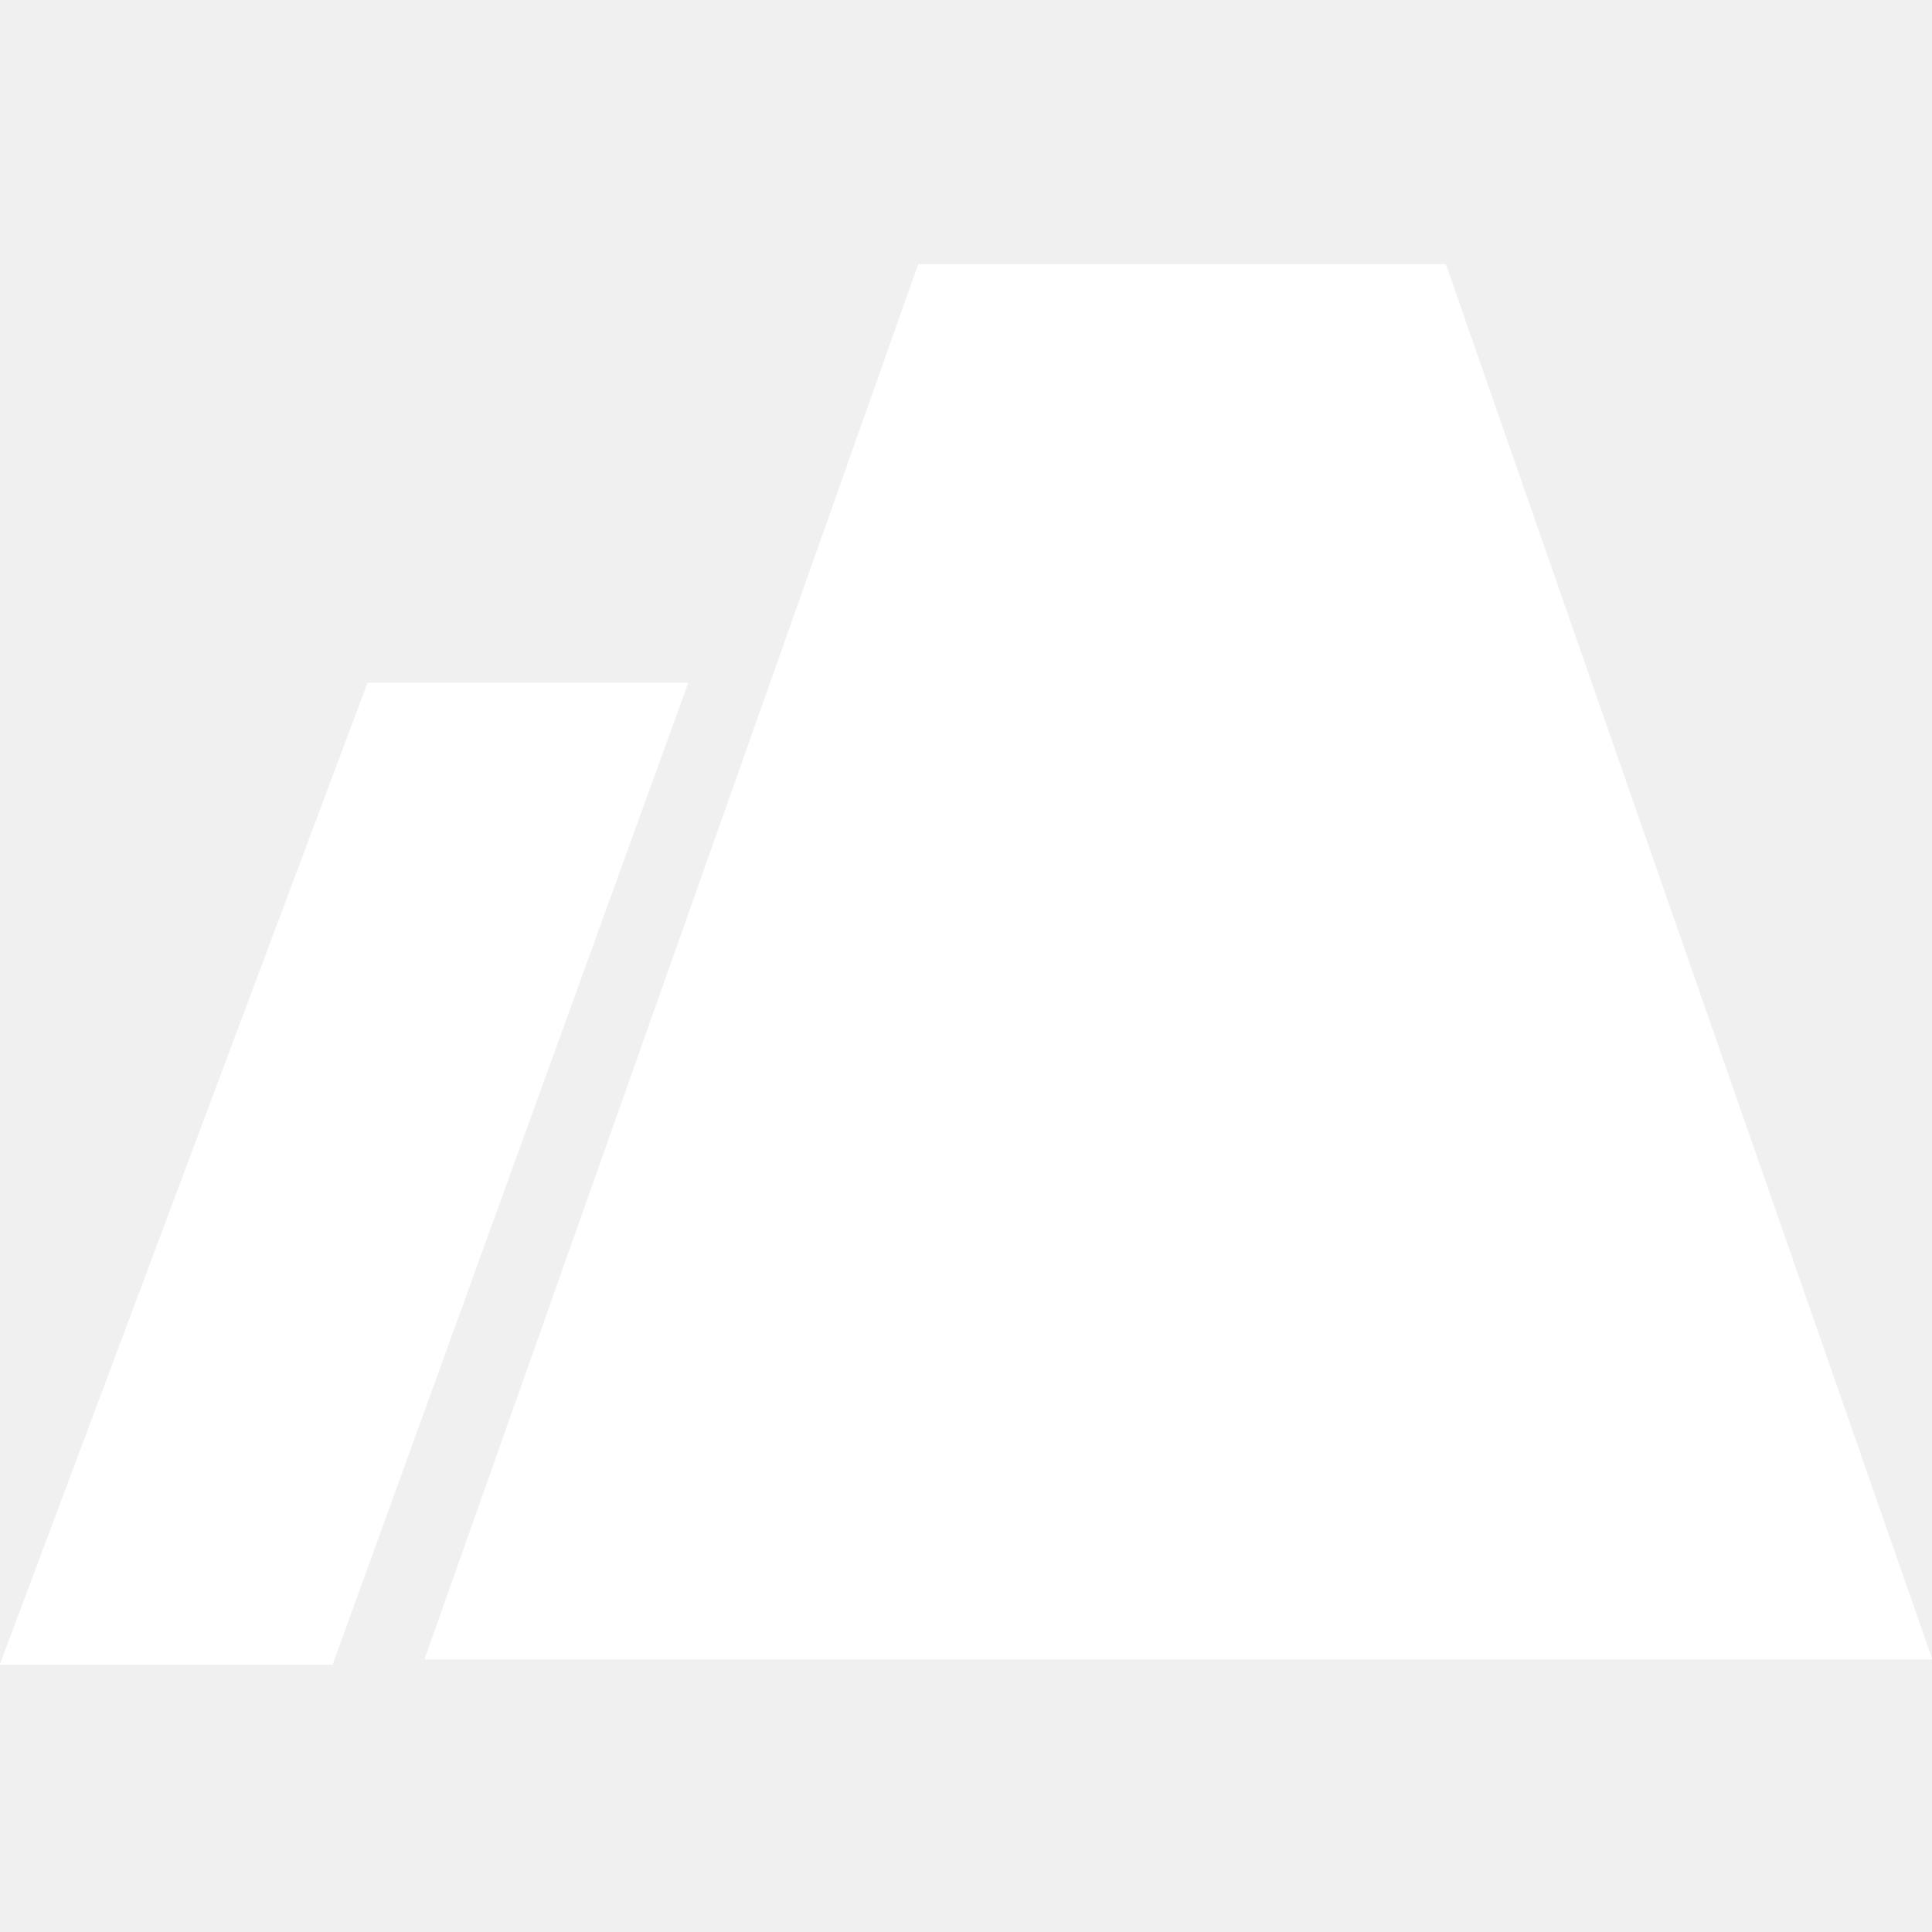
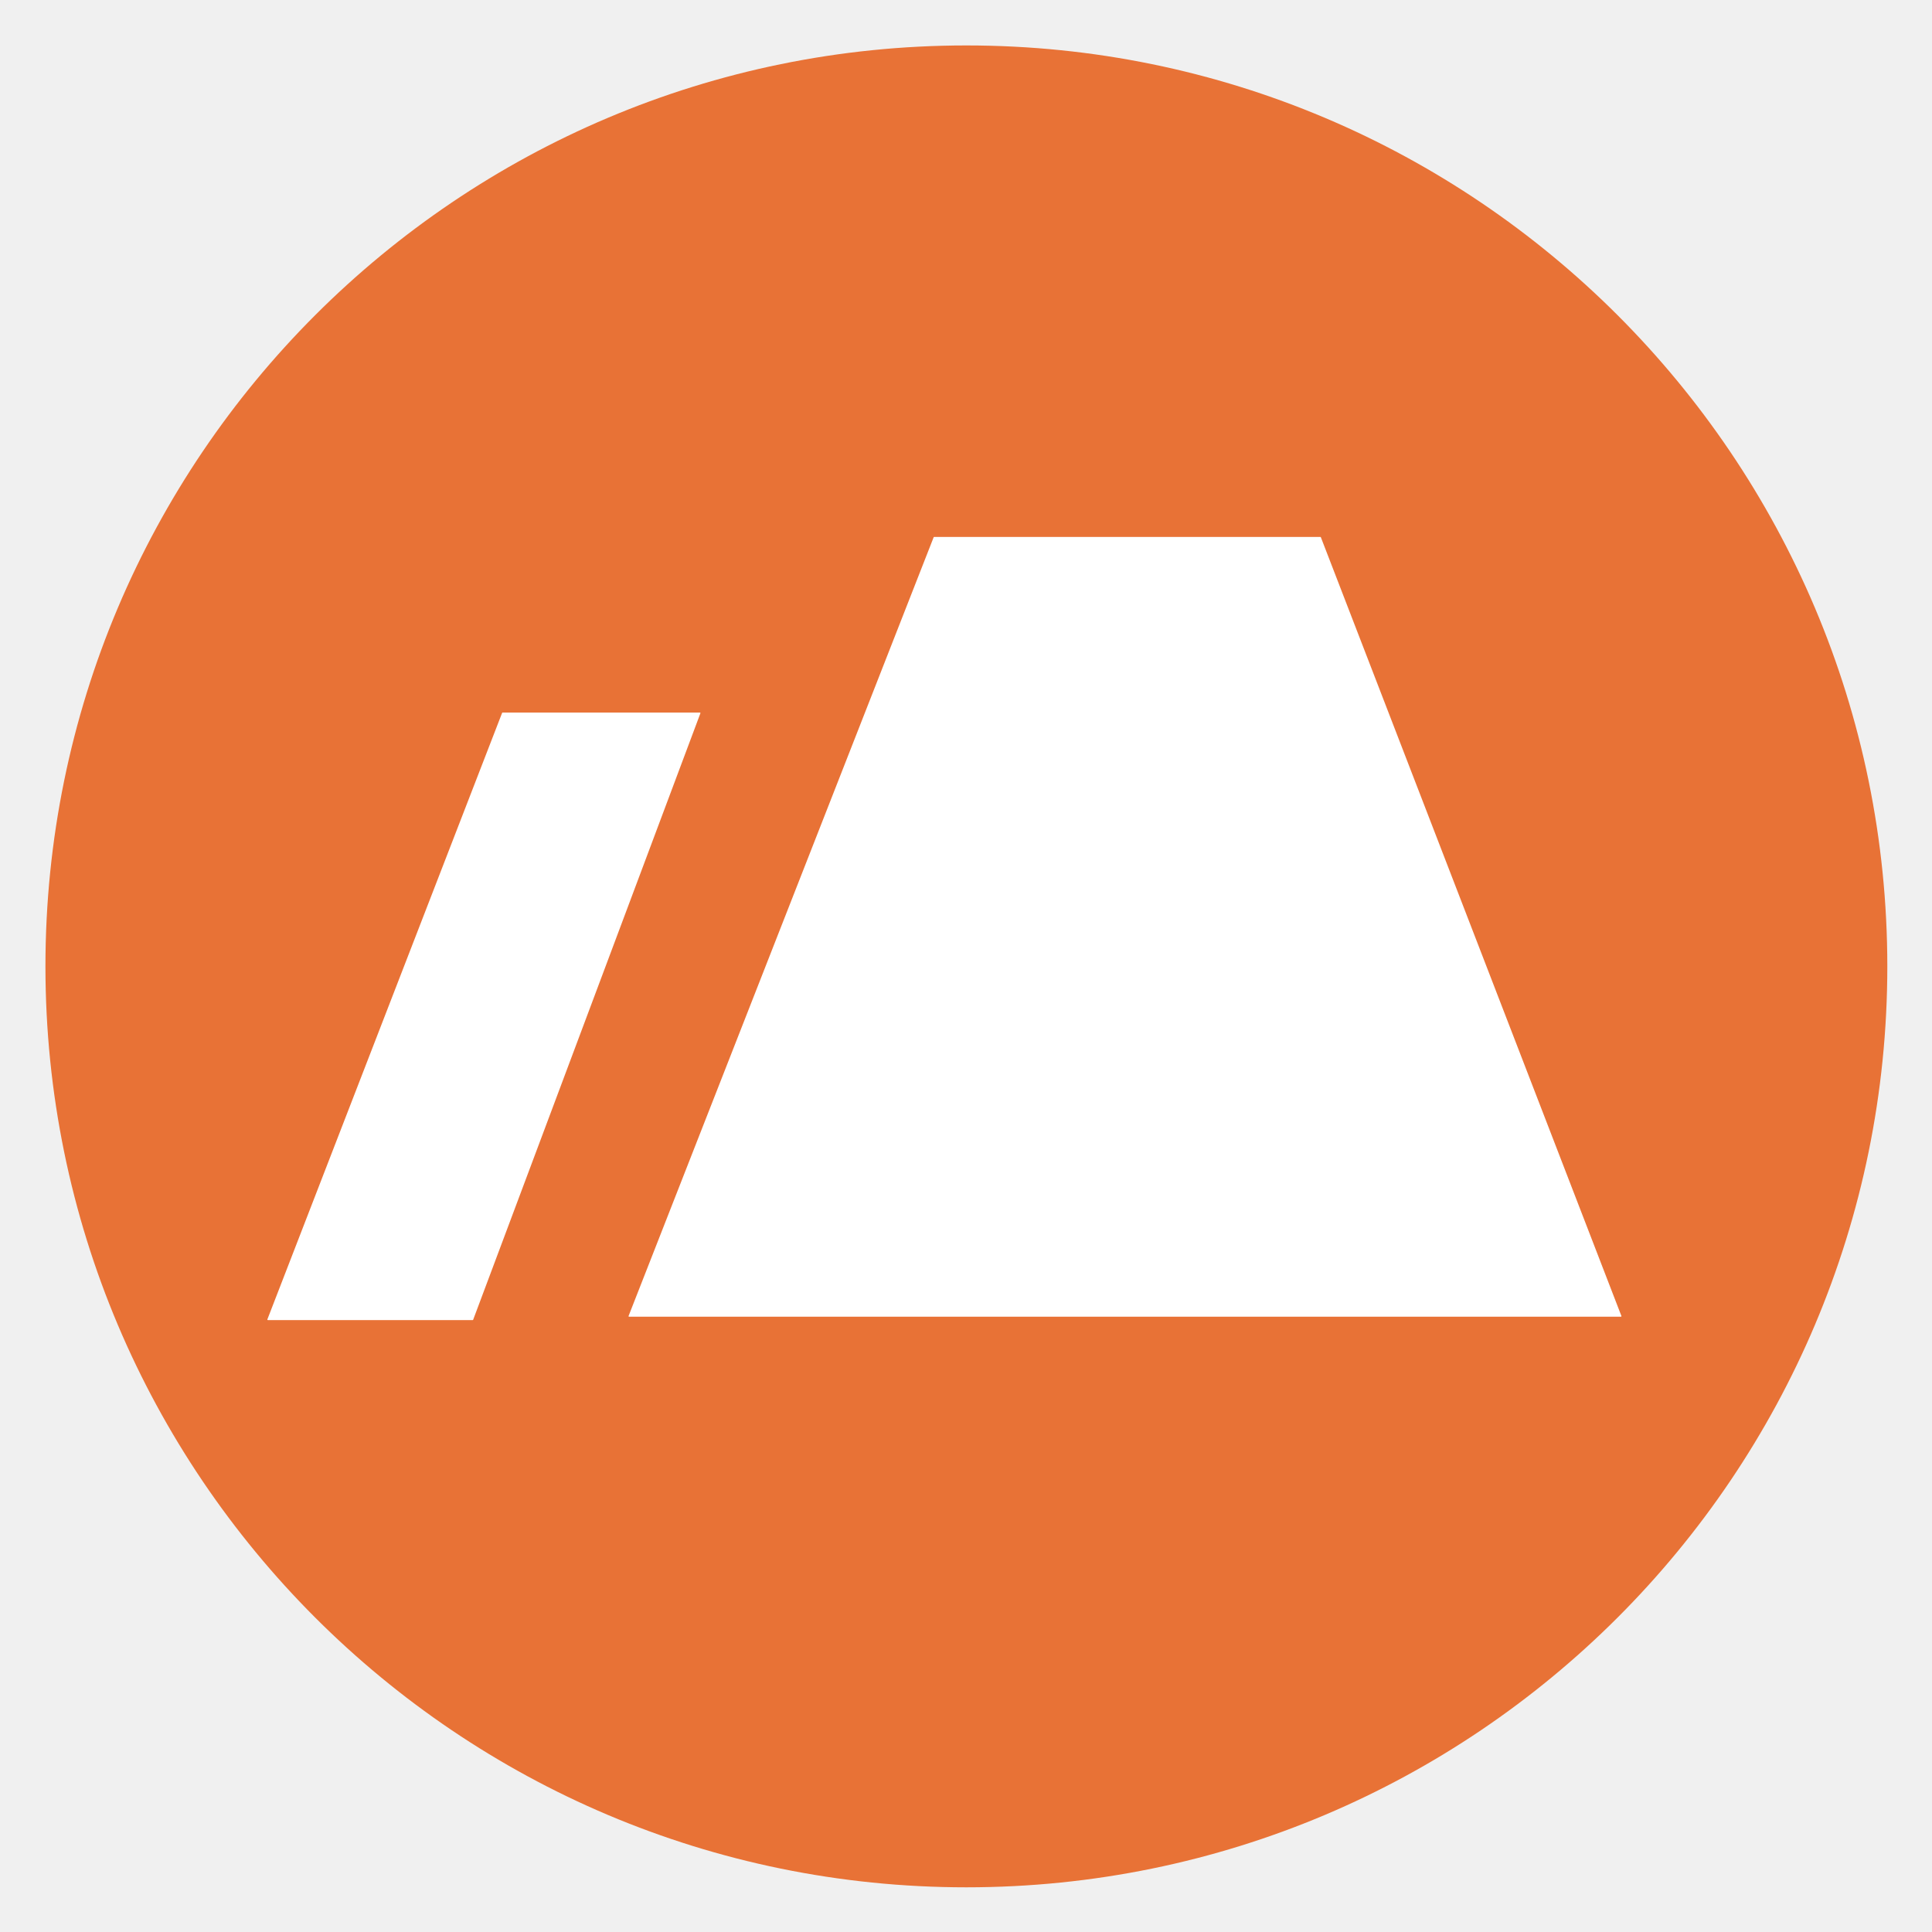
- <svg xmlns="http://www.w3.org/2000/svg" width="512" height="512" viewBox="0 0 512 512" fill="none">
-   <path fill-rule="evenodd" clip-rule="evenodd" d="M112.764 439.754C112.625 439.754 112.528 439.617 112.574 439.486L243.289 70.134C243.318 70.054 243.394 70 243.479 70H383.021C383.106 70 383.183 70.054 383.211 70.135L511.987 439.487C512.032 439.618 511.935 439.754 511.797 439.754H116.692H112.764ZM0.201 441.199C0.061 441.199 -0.036 441.059 0.013 440.928L97.353 181.056C97.382 180.977 97.457 180.925 97.541 180.925H182.118C182.258 180.925 182.355 181.064 182.307 181.195L88.182 441.067C88.153 441.146 88.078 441.199 87.993 441.199H0.201Z" fill="white" />
+ <svg xmlns="http://www.w3.org/2000/svg" version="1.1" id="Capa_1" x="0px" y="0px" viewBox="0 0 255.1 255.1" style="enable-background:new 0 0 255.1 255.1;" xml:space="preserve">
+   <style type="text/css">
+ 	.st0{fill:#E87236;}
+ 	.st1{fill-rule:evenodd;clip-rule:evenodd;fill:#FFFFFF;}
+ </style>
+   <circle class="st0" cx="127.6" cy="127.6" r="121.6" />
+   <path class="st1" d="M83.051,173.856c-0.043,0-0.073-0.042-0.059-0.083L123.28,70.938c0.009-0.025,0.032-0.041,0.059-0.041h51.007  c0.026,0,0.05,0.017,0.059,0.042l39.689,102.835c0.014,0.04-0.016,0.082-0.059,0.082H83.051L83.051,173.856z M35.359,174.302  c-0.043,0-0.073-0.043-0.058-0.084l31-80.093c0.009-0.024,0.032-0.04,0.058-0.04h26.067c0.043,0,0.073,0.043,0.058,0.083  l-30.009,80.093c-0.009,0.024-0.032,0.041-0.058,0.041H35.359z" />
</svg>
